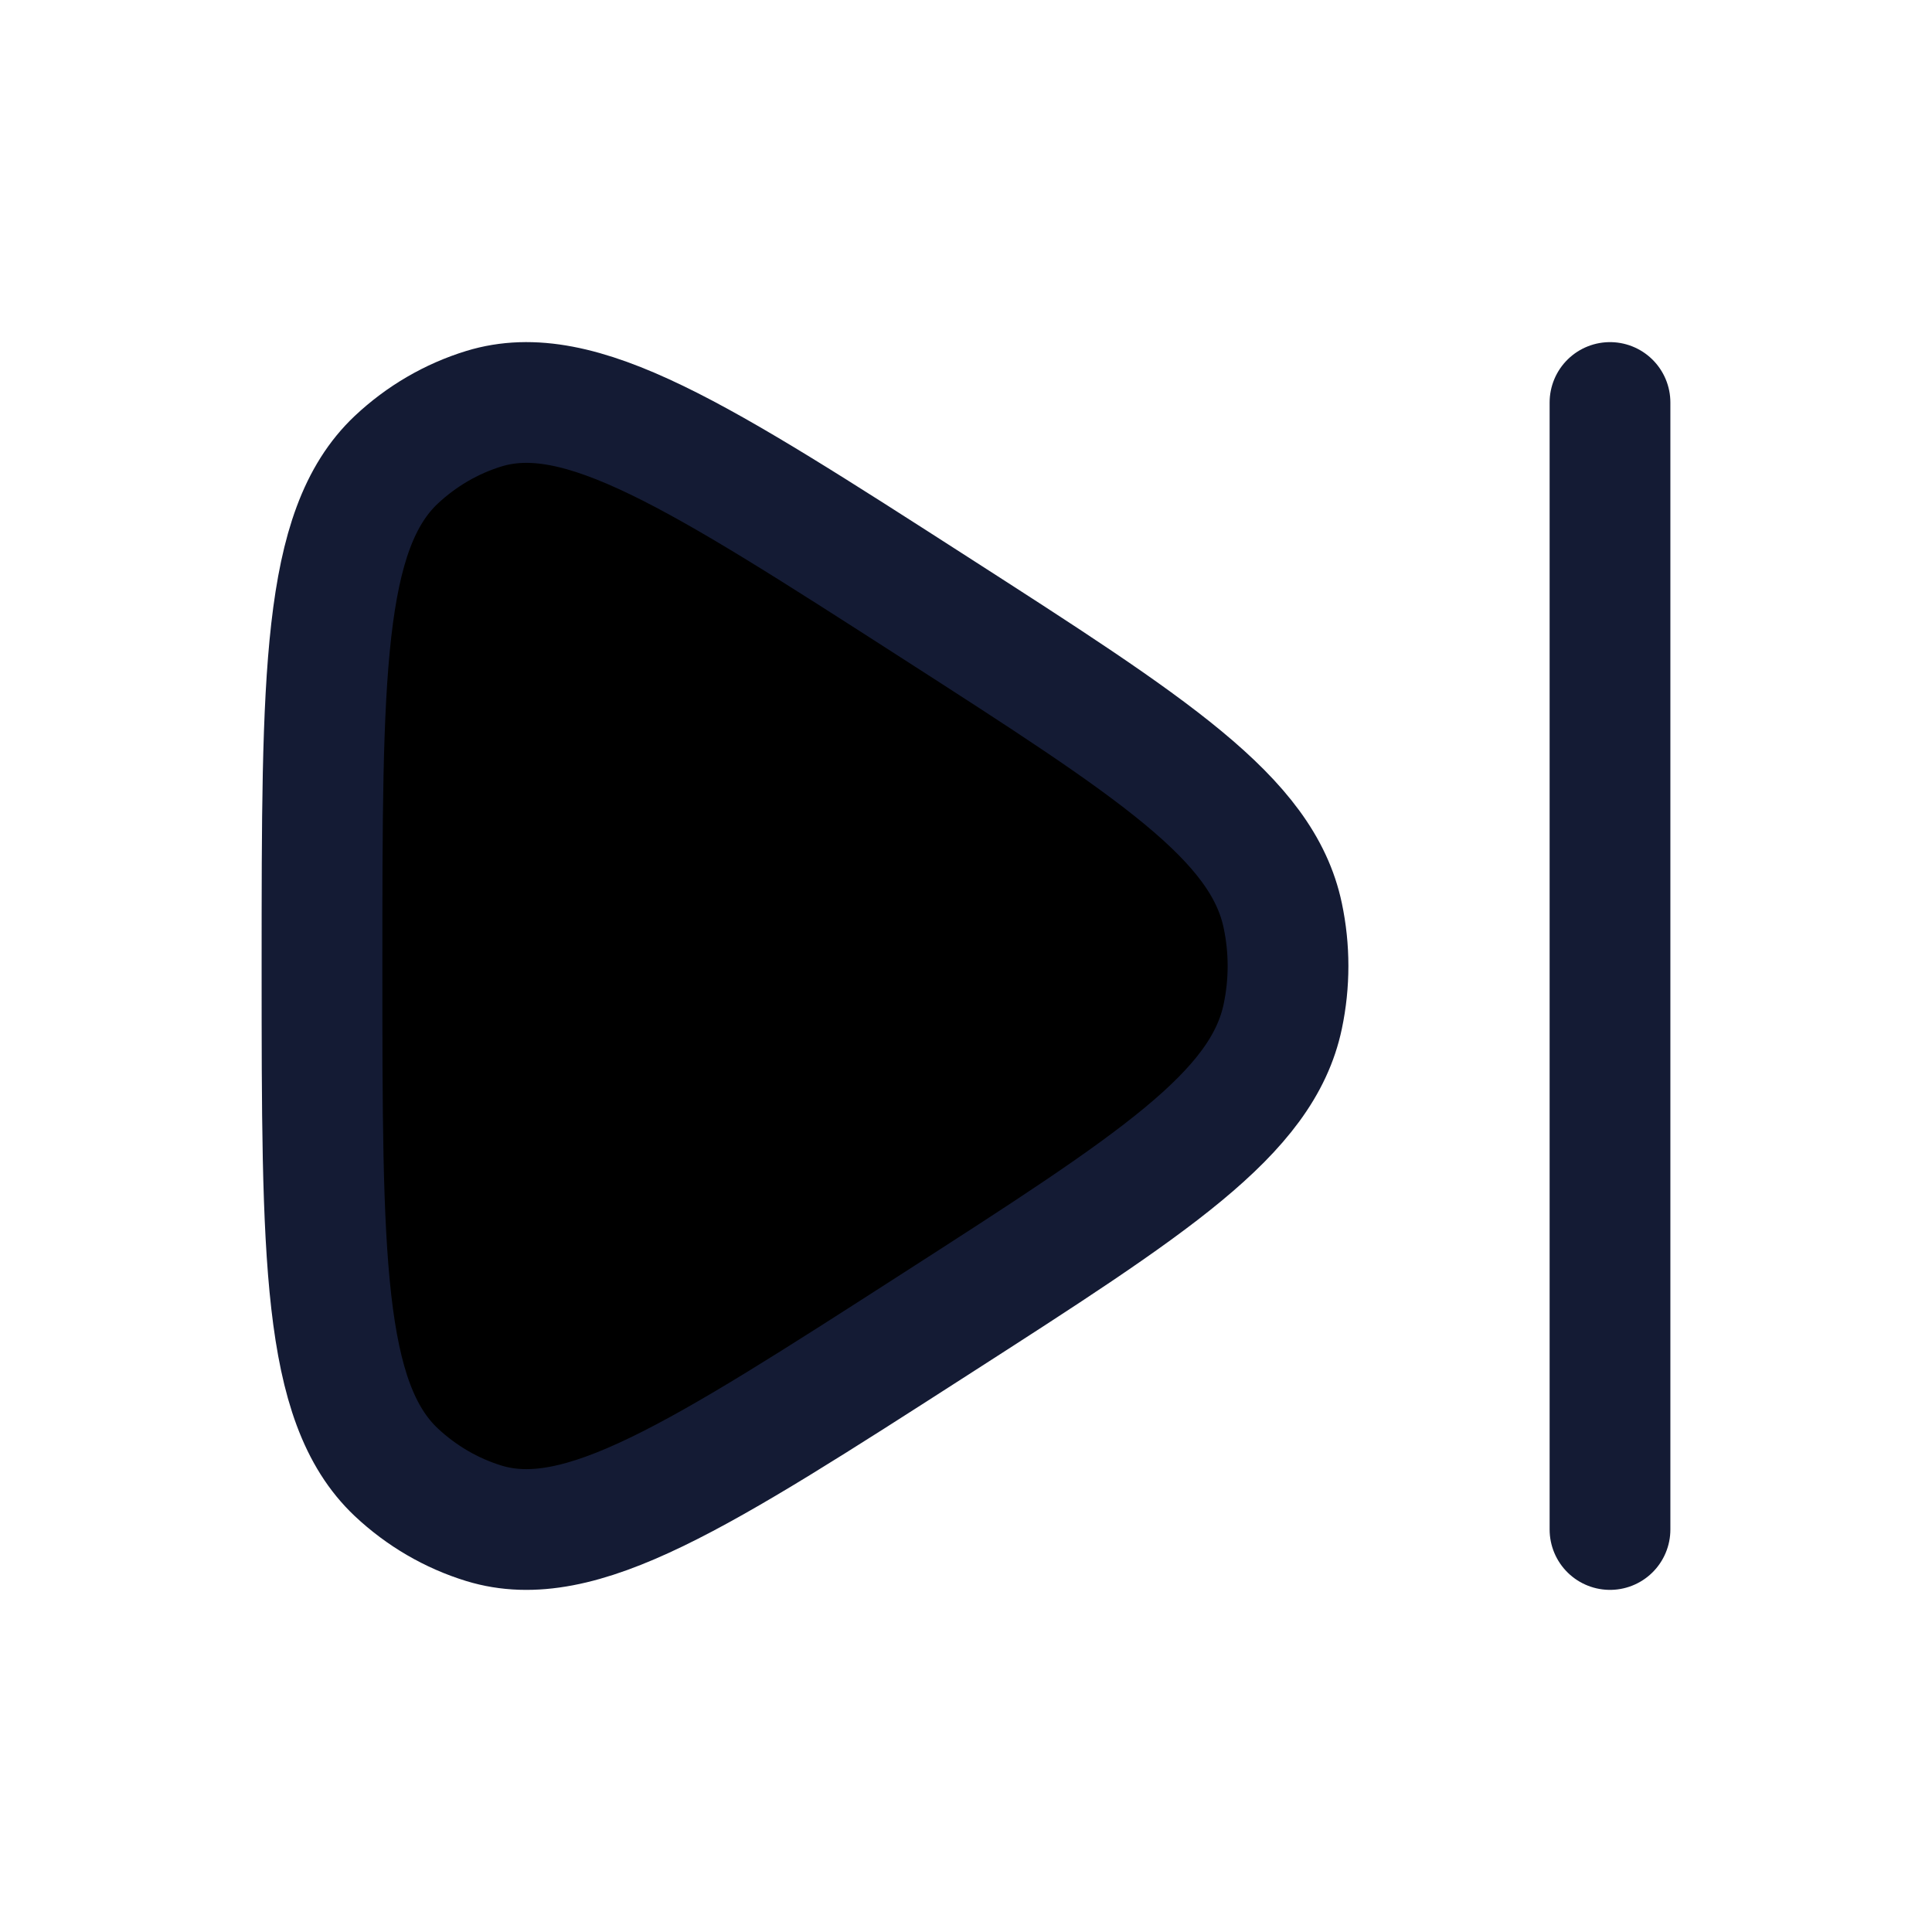
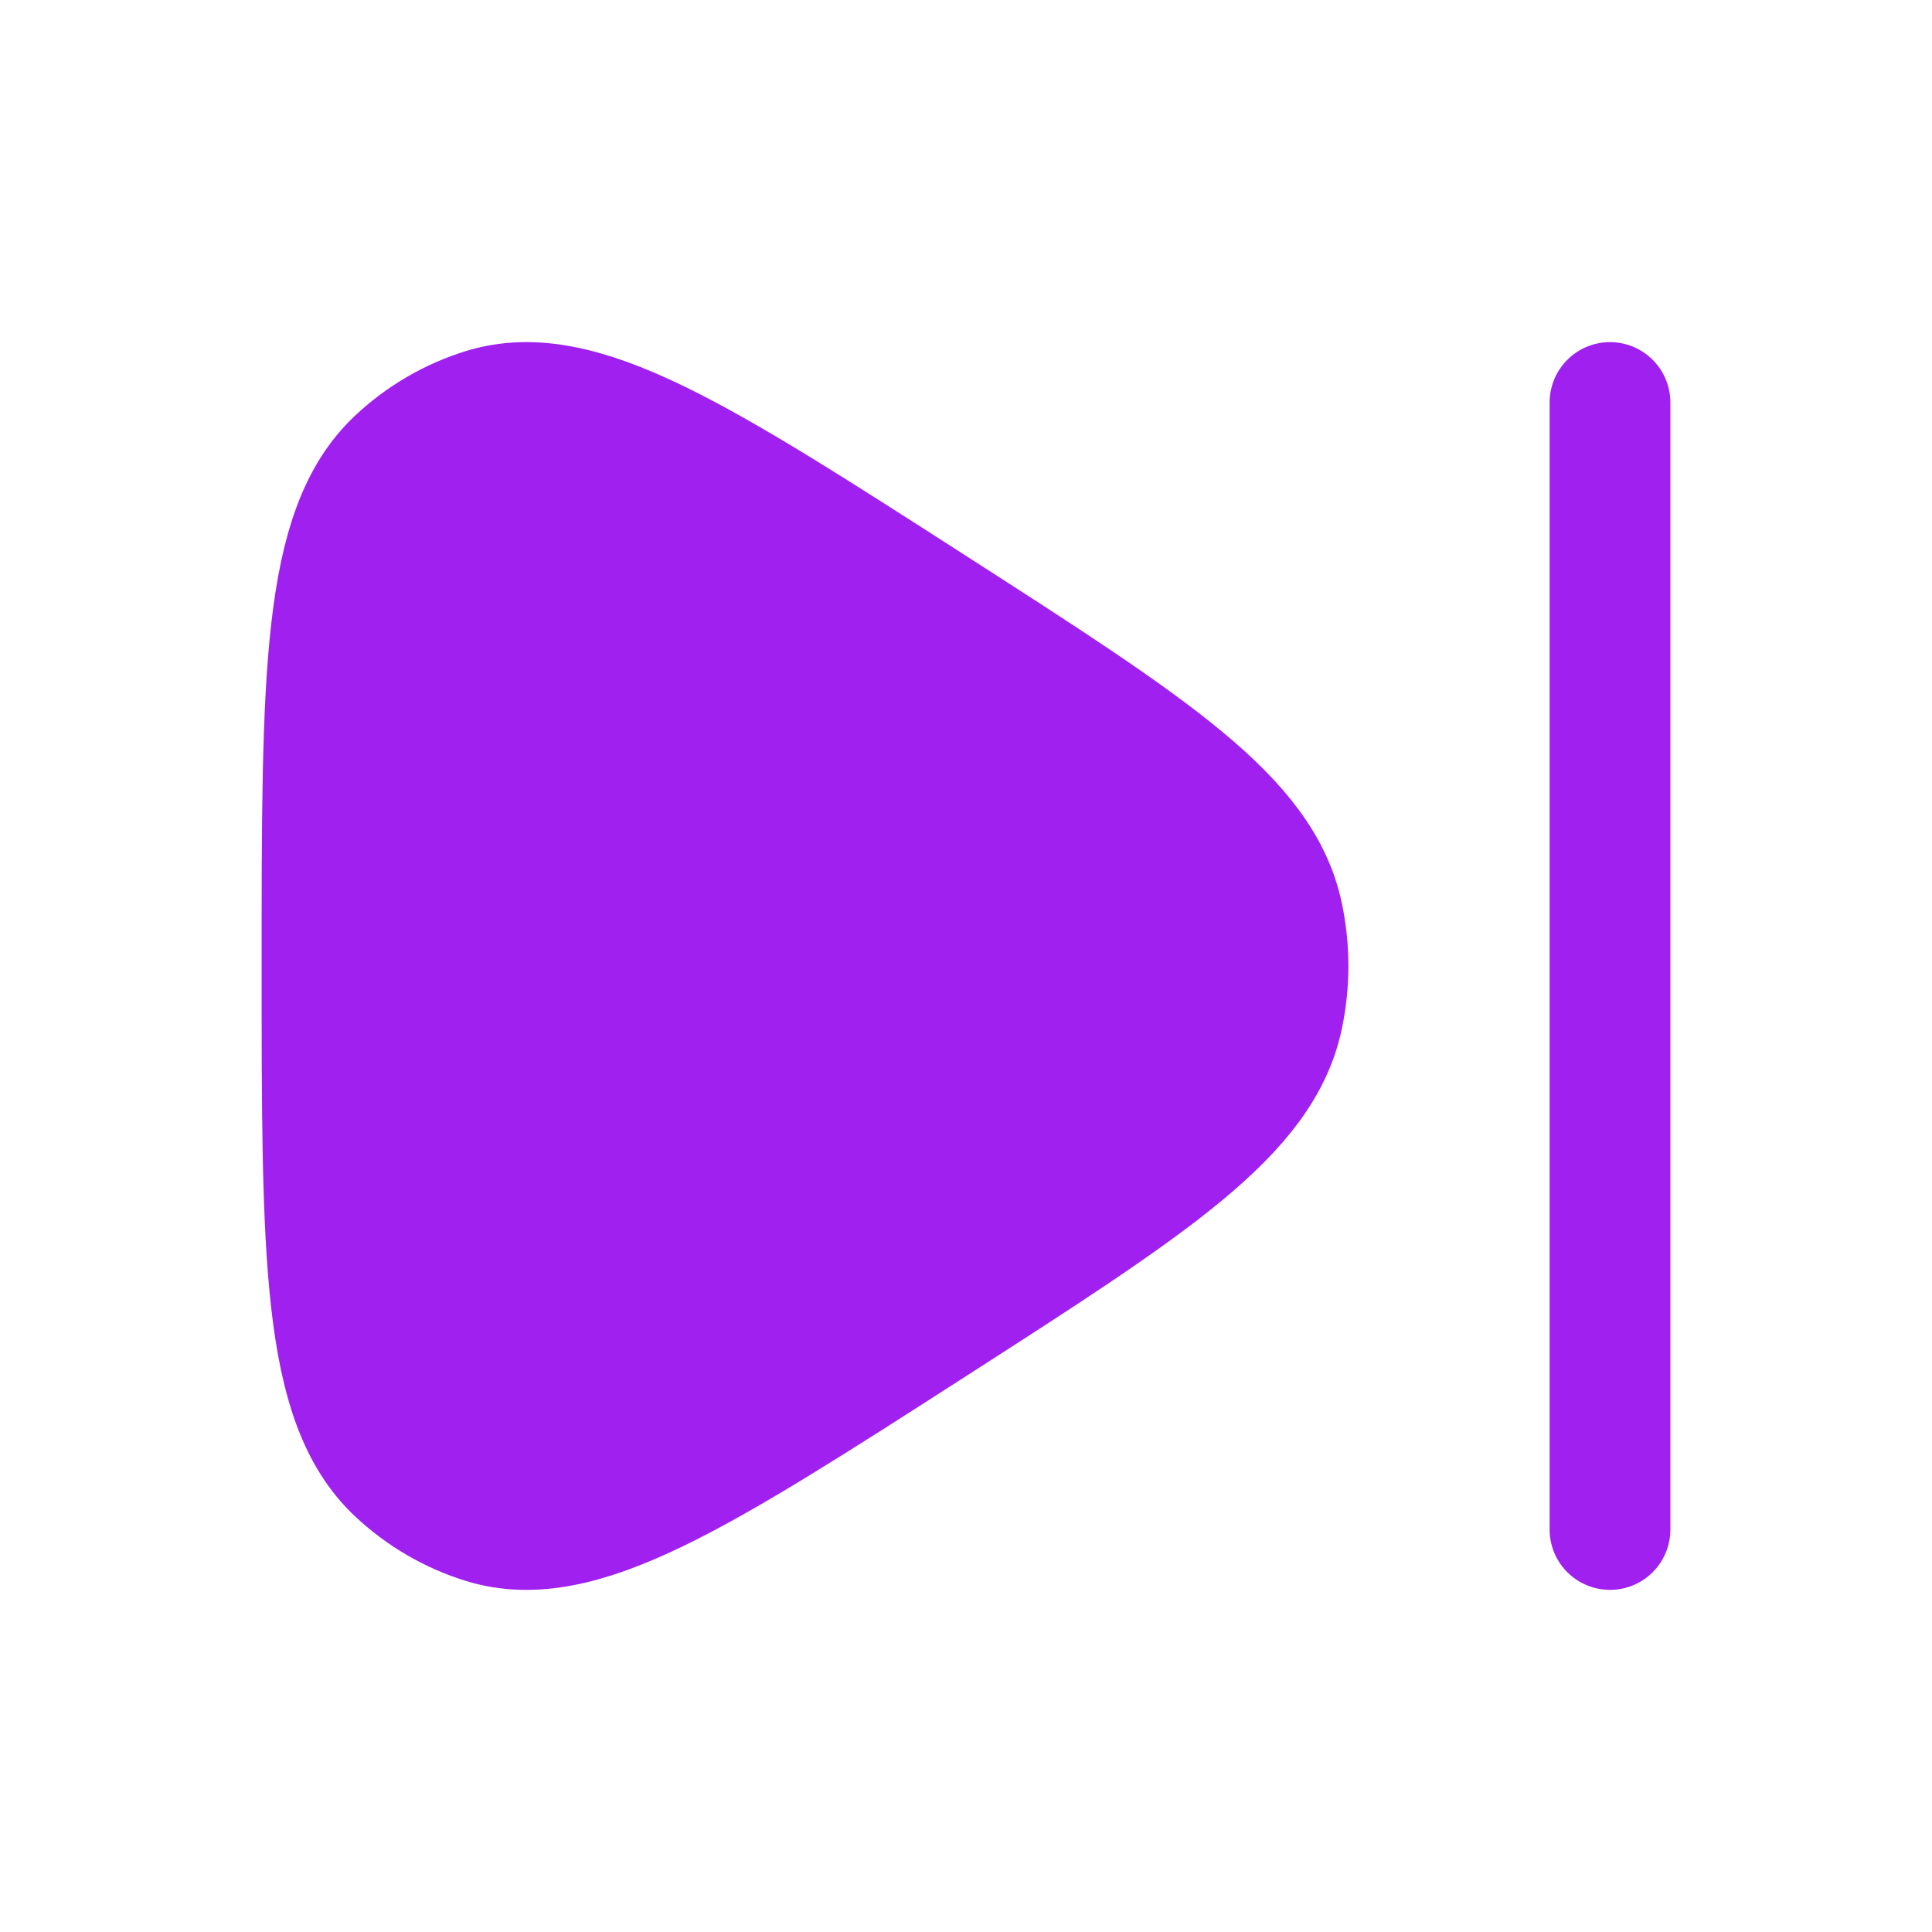
- <svg xmlns="http://www.w3.org/2000/svg" viewBox="0 0 24 24" width="24" height="24" color="#000000" fill="#000">
-   <path d="M15.935 12.626C15.681 13.837 14.327 14.708 11.62 16.448C8.675 18.341 7.203 19.288 6.011 18.923C5.607 18.799 5.235 18.582 4.922 18.288C4 17.418 4 15.612 4 12C4 8.388 4 6.582 4.922 5.712C5.235 5.418 5.607 5.201 6.011 5.077C7.203 4.712 8.675 5.659 11.62 7.552C14.327 9.292 15.681 10.163 15.935 11.374C16.022 11.787 16.022 12.213 15.935 12.626Z" stroke="#141B34" stroke-width="1.5" stroke-linejoin="round" />
-   <path d="M20 5V19" stroke="#141B34" stroke-width="1.5" stroke-linecap="round" />
+ <svg xmlns="http://www.w3.org/2000/svg" viewBox="0 0 24 24" width="24" height="24" color="#000000" fill="#A020F0">
+   <path d="M15.935 12.626C15.681 13.837 14.327 14.708 11.62 16.448C8.675 18.341 7.203 19.288 6.011 18.923C5.607 18.799 5.235 18.582 4.922 18.288C4 17.418 4 15.612 4 12C4 8.388 4 6.582 4.922 5.712C5.235 5.418 5.607 5.201 6.011 5.077C7.203 4.712 8.675 5.659 11.62 7.552C14.327 9.292 15.681 10.163 15.935 11.374C16.022 11.787 16.022 12.213 15.935 12.626Z" stroke="#A020F0" stroke-width="1.5" stroke-linejoin="round" />
+   <path d="M20 5V19" stroke="#A020F0" stroke-width="1.5" stroke-linecap="round" />
</svg>
